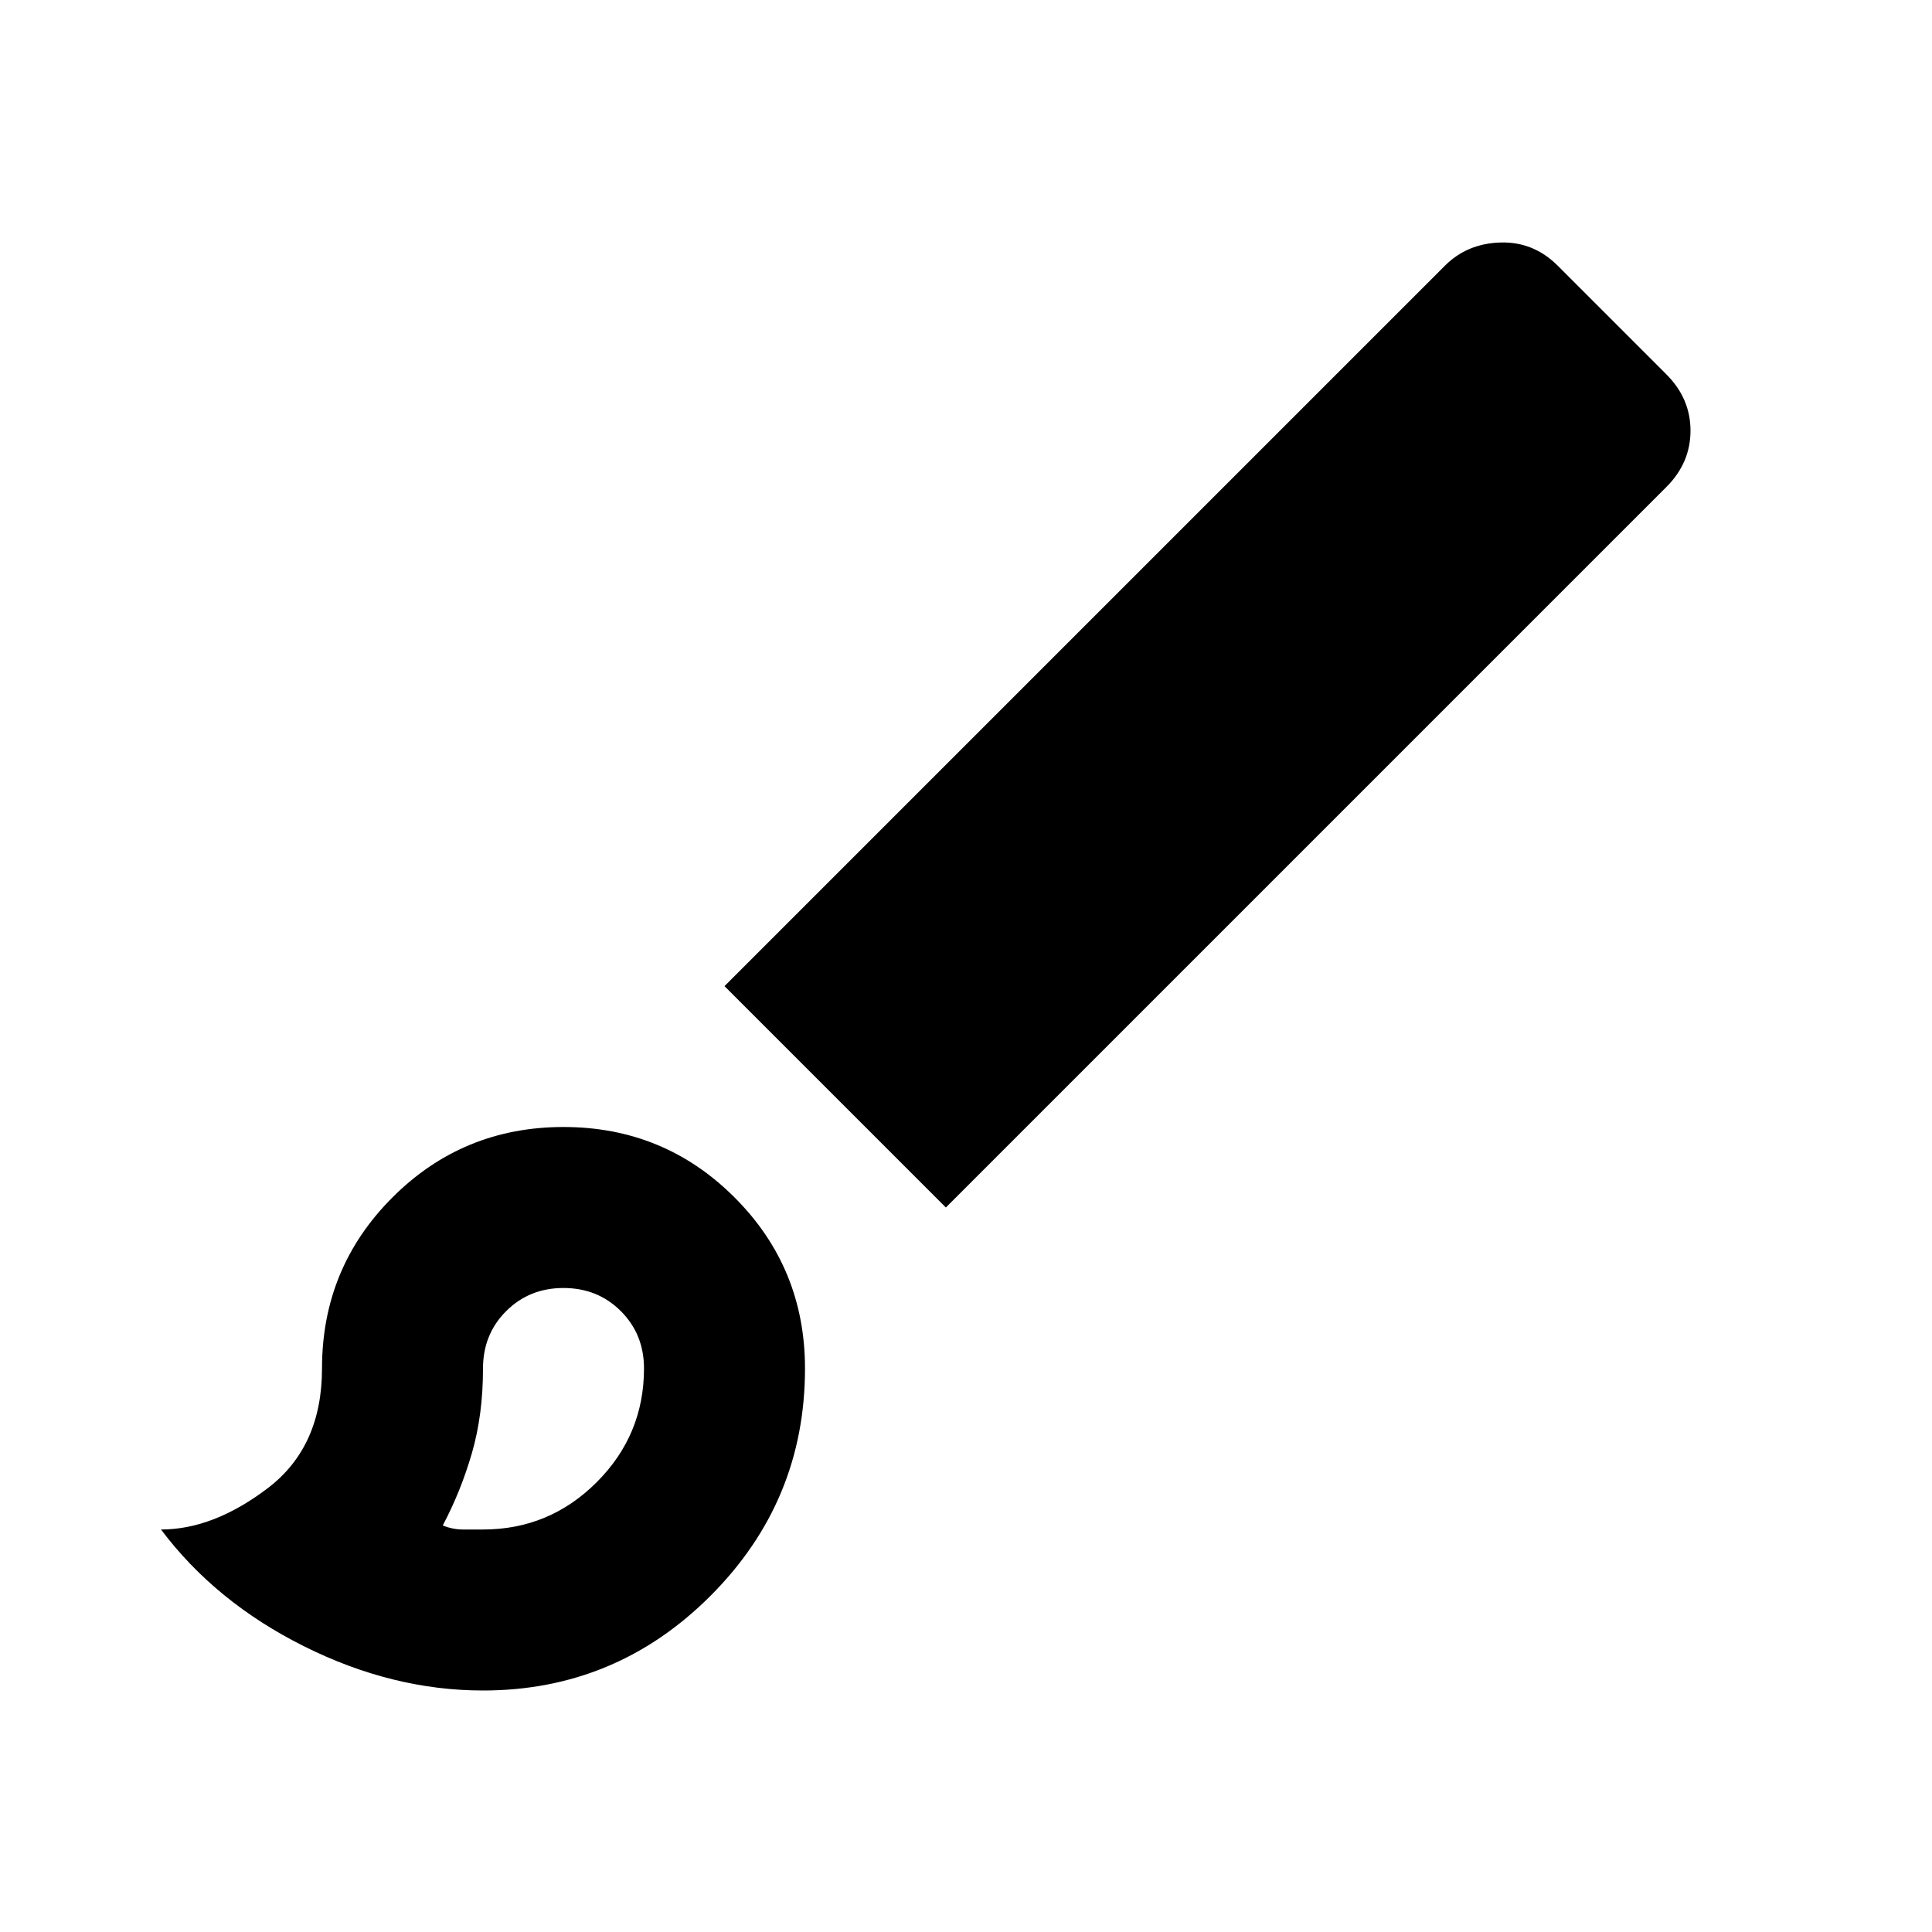
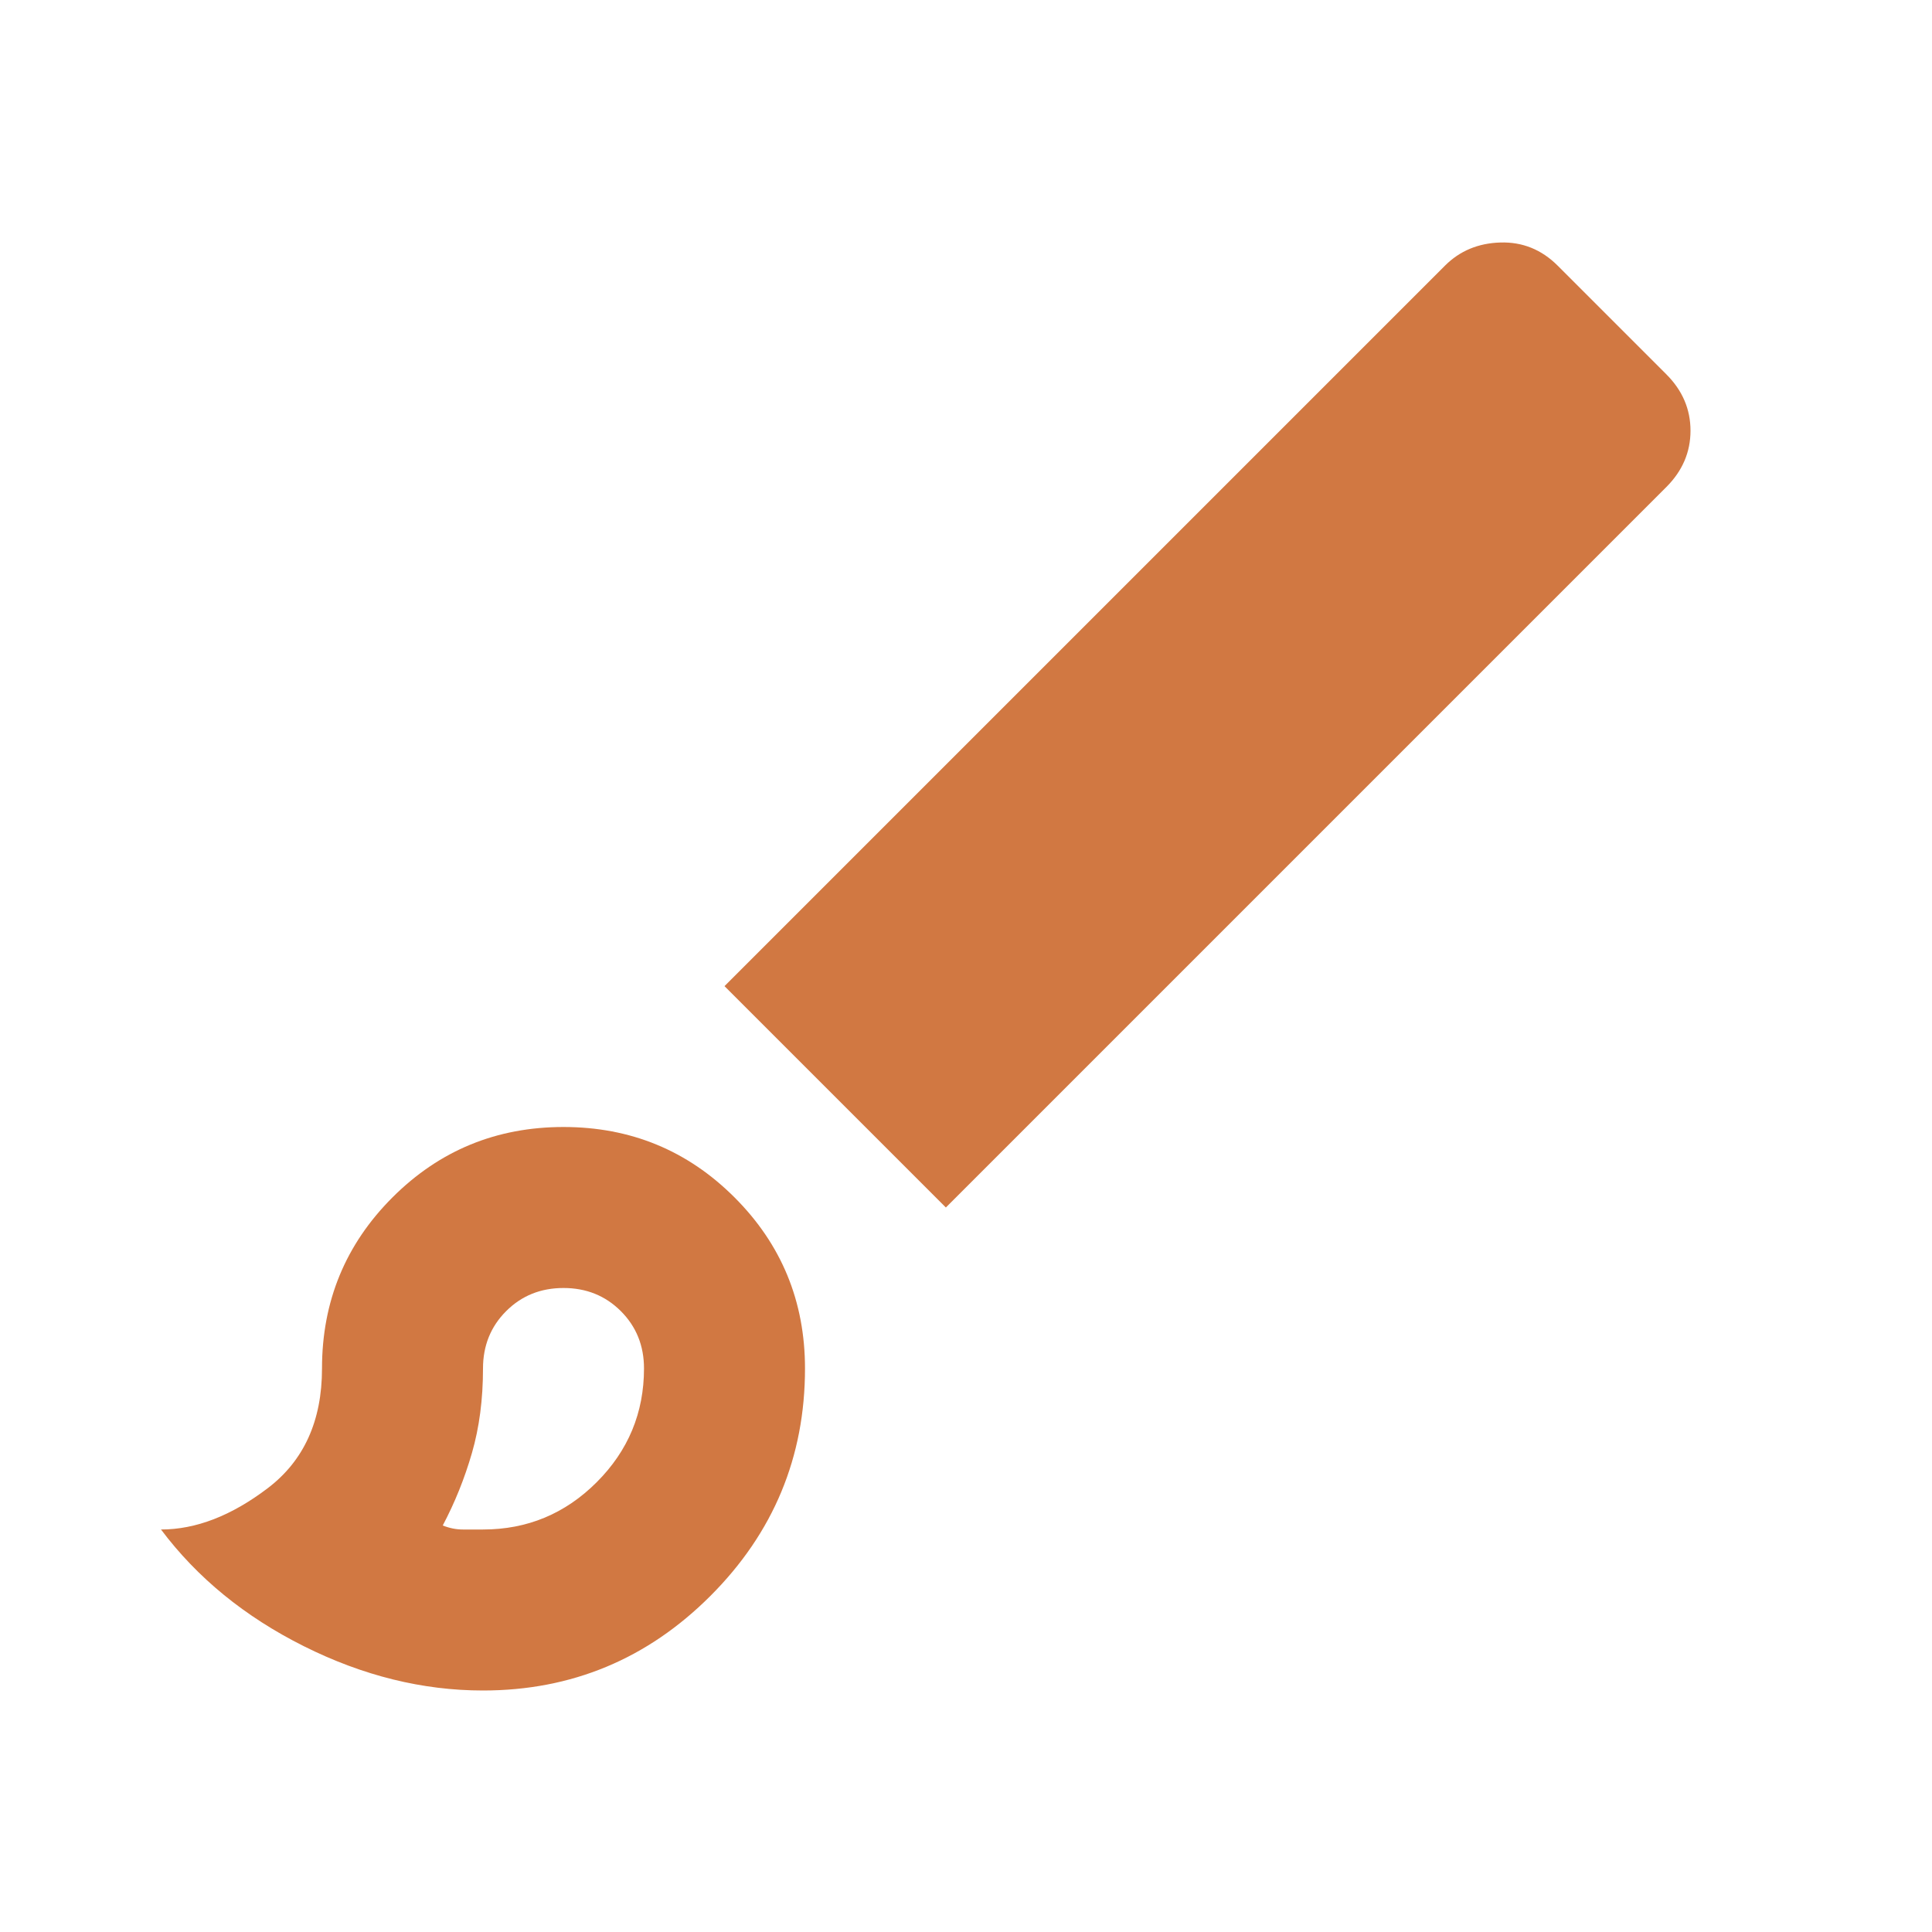
- <svg xmlns="http://www.w3.org/2000/svg" height="30px" viewBox="0 -960 960 960" width="30px" fill="black">
+ <svg xmlns="http://www.w3.org/2000/svg" height="30px" viewBox="0 -960 960 960" width="30px" fill="#d17842">
  <path d="M240-120q-45 0-89-22t-71-58q26 0 53-20.5t27-59.5q0-50 35-85t85-35q50 0 85 35t35 85q0 66-47 113t-113 47Zm0-80q33 0 56.5-23.5T320-280q0-17-11.5-28.5T280-320q-17 0-28.5 11.5T240-280q0 23-5.5 42T220-202q5 2 10 2h10Zm230-160L360-470l358-358q11-11 27.5-11.5T774-828l54 54q12 12 12 28t-12 28L470-360Zm-190 80Z" />
</svg>
